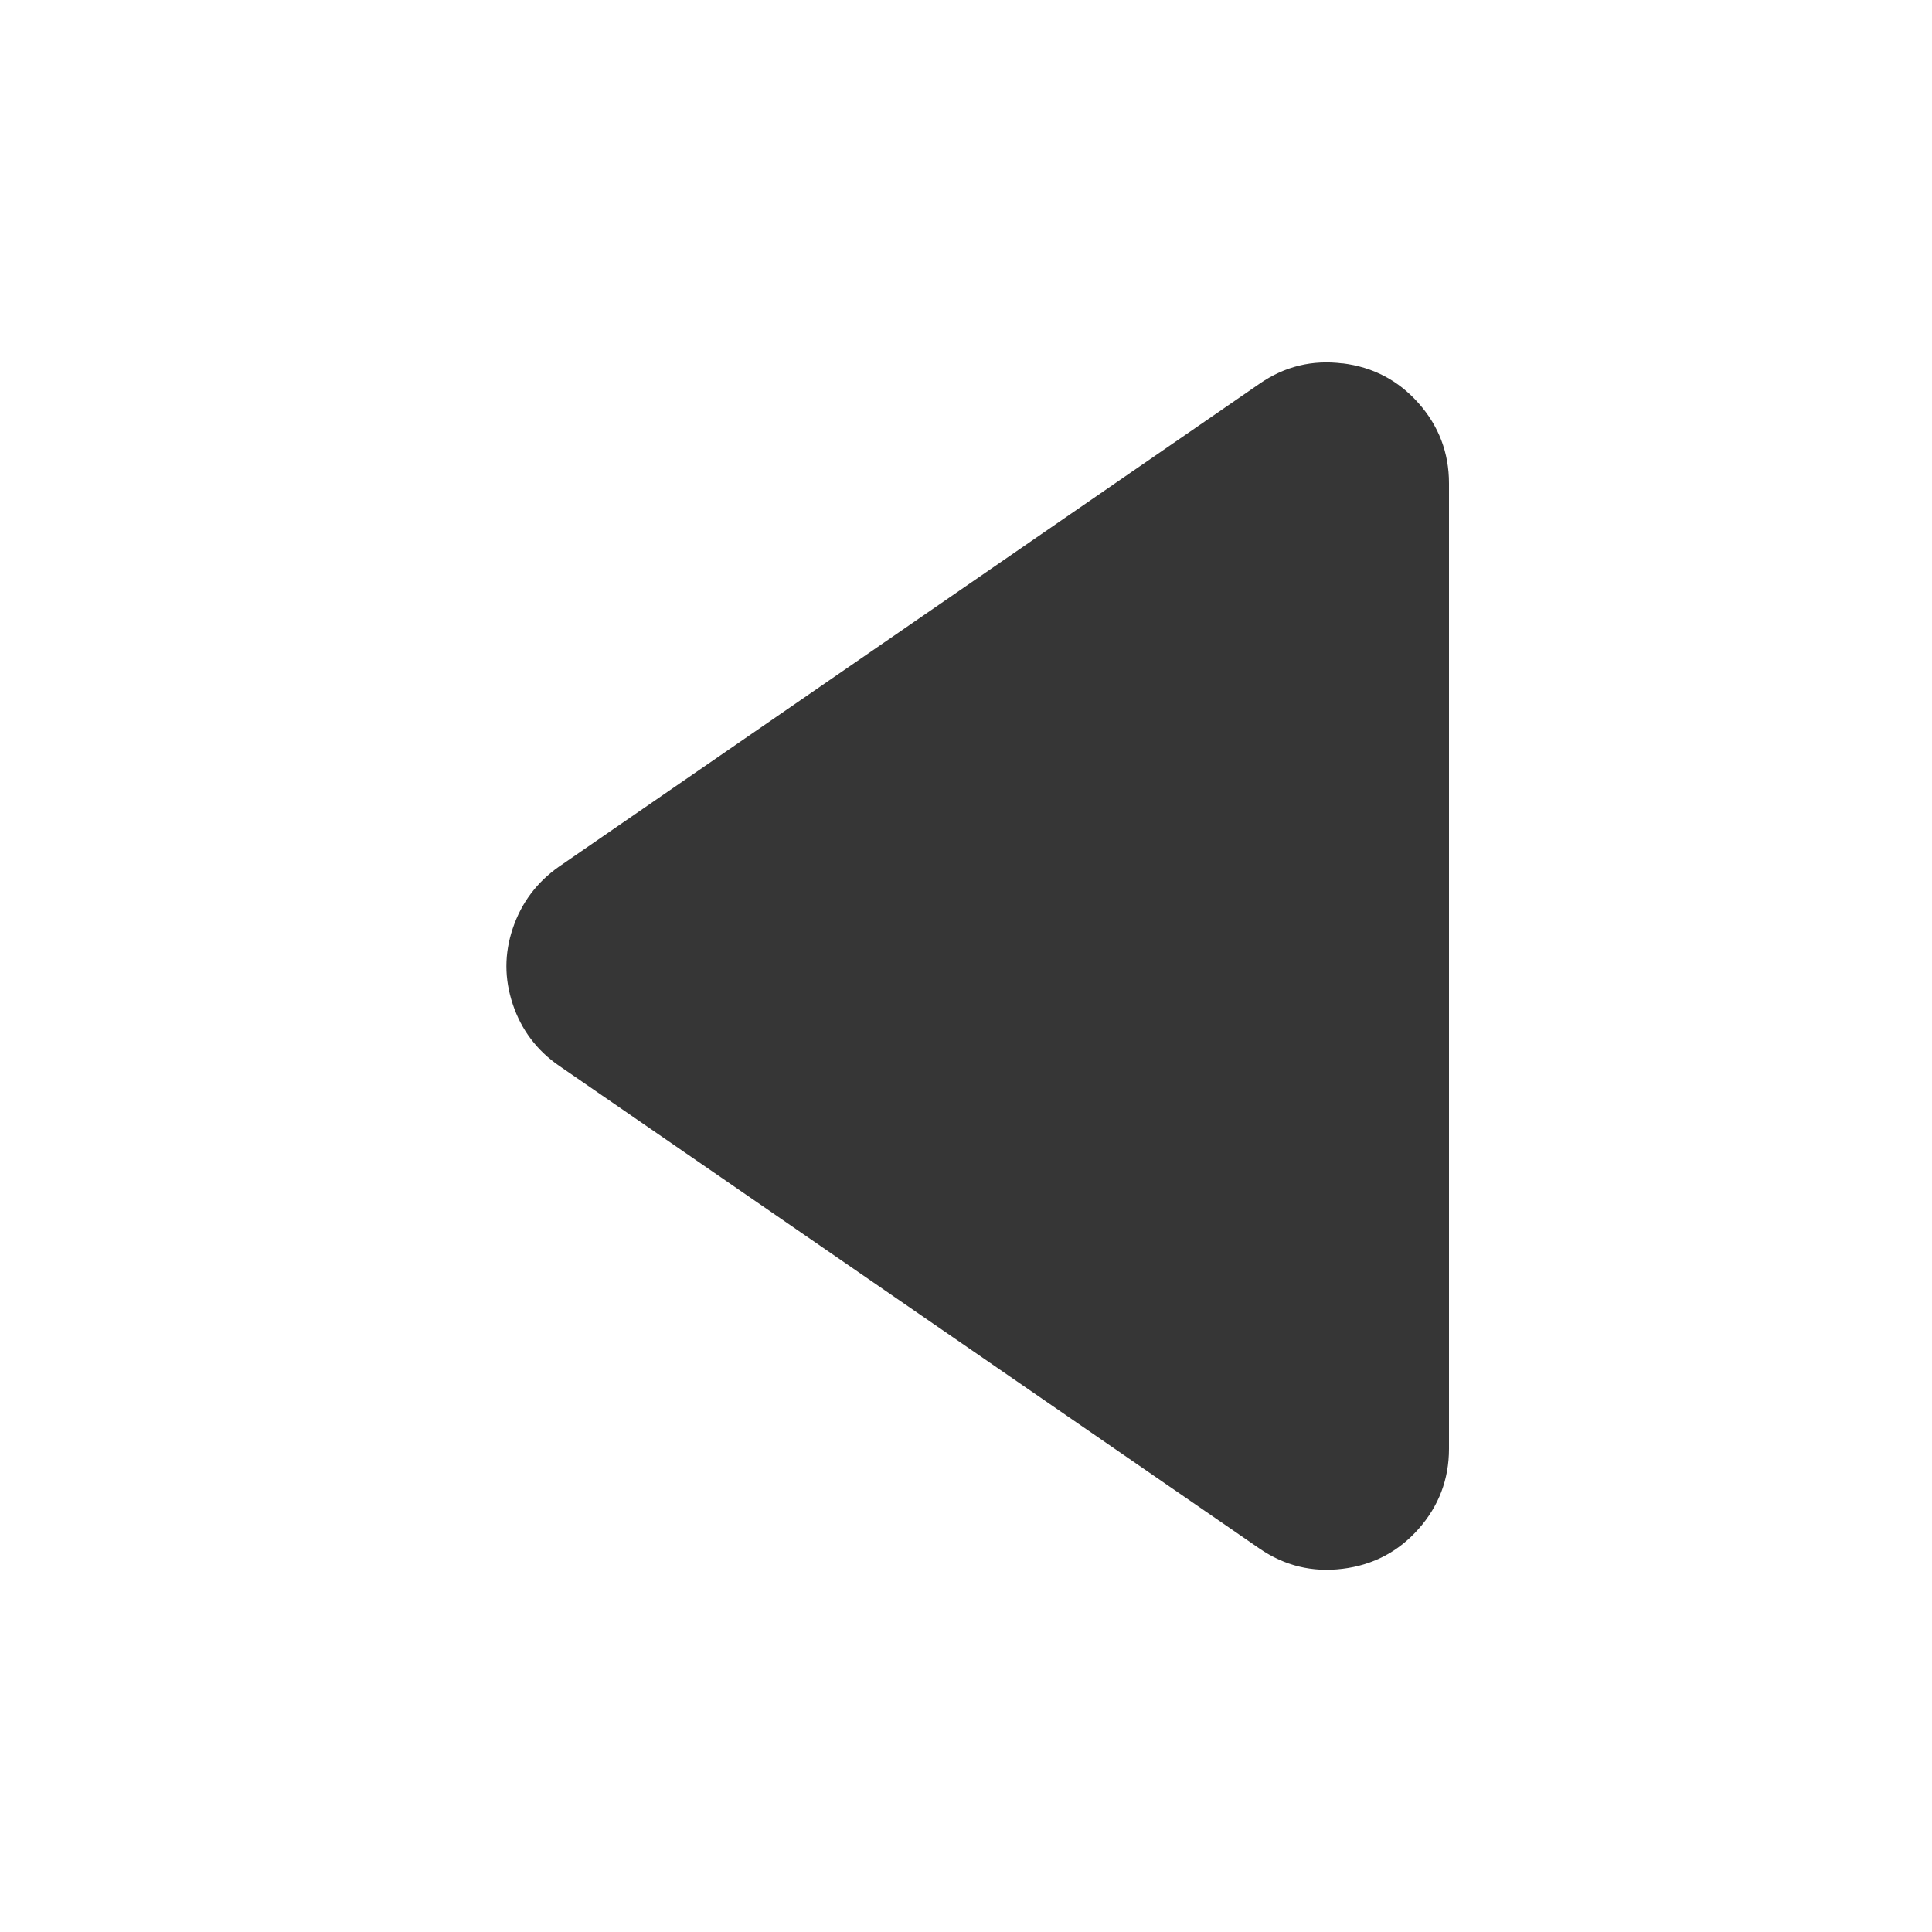
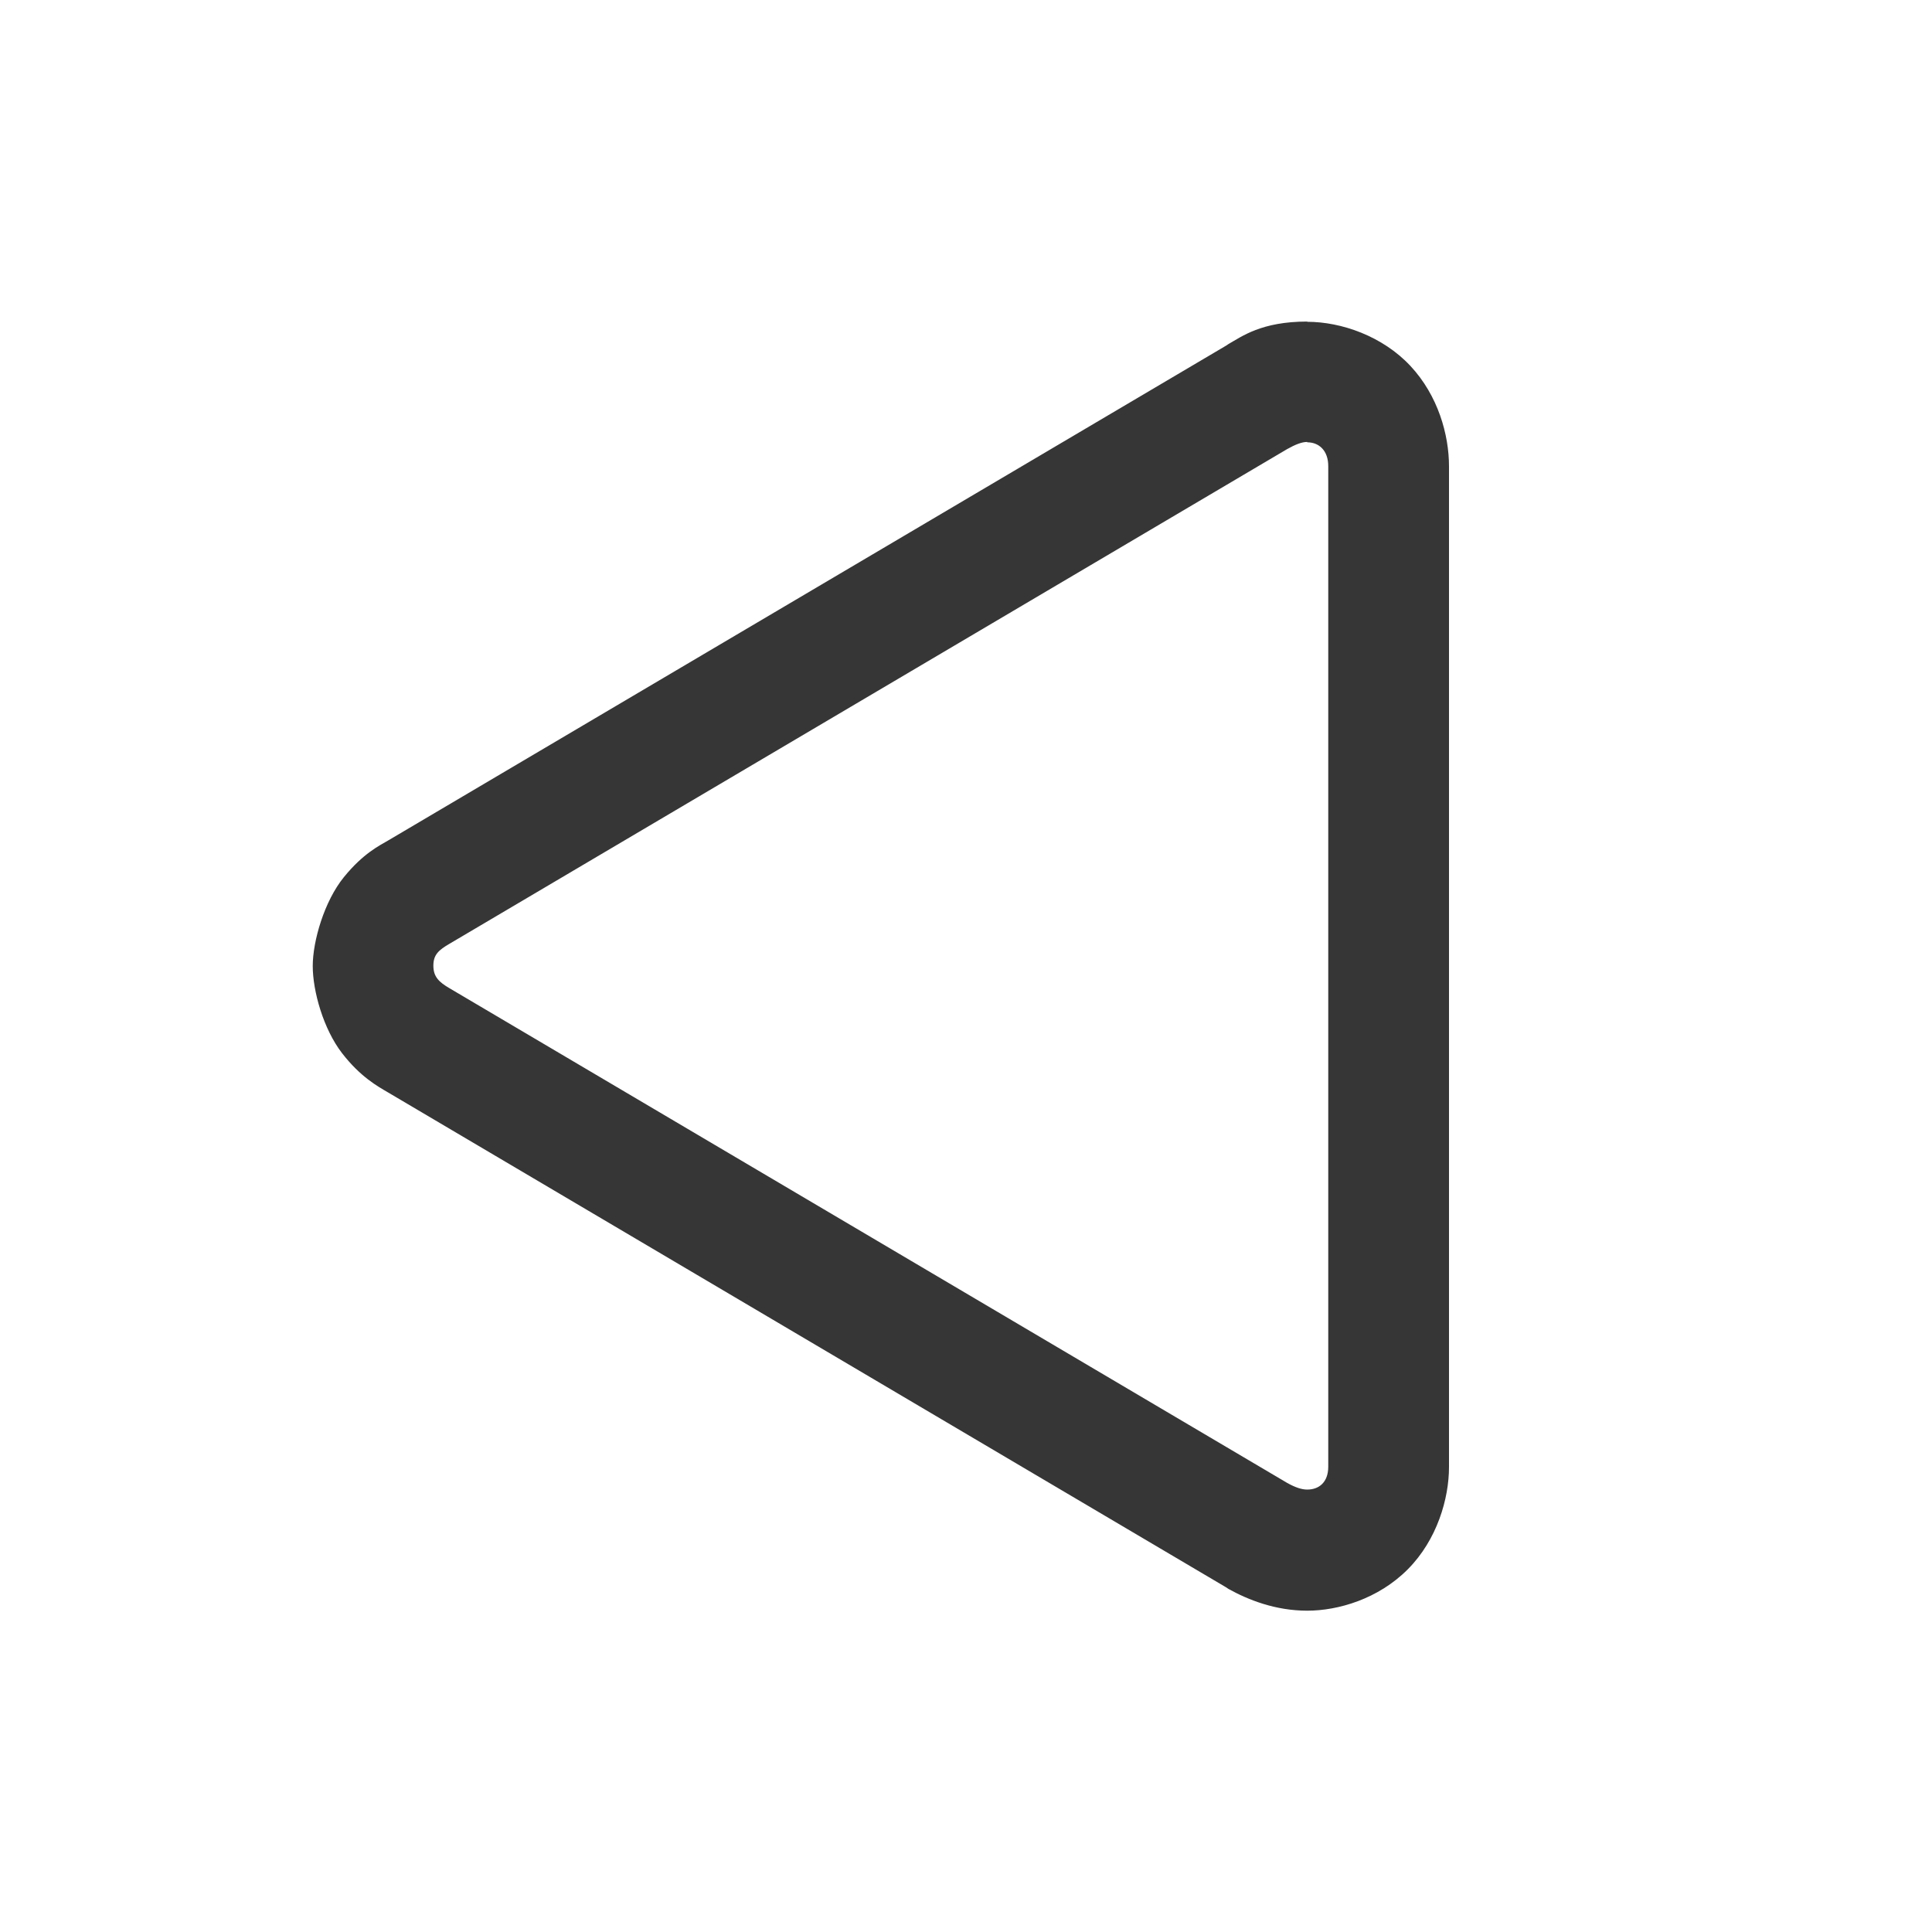
<svg xmlns="http://www.w3.org/2000/svg" width="16" height="16" enable-background="new" version="1.1">
-   <path d="m11.119 3.009c0.251 0.031 0.46 0.14 0.628 0.329s0.253 0.411 0.253 0.665v7.995c0 0.253-0.085 0.476-0.253 0.665-0.168 0.189-0.377 0.298-0.628 0.329-0.251 0.031-0.479-0.024-0.689-0.168l-5.799-3.997c-0.185-0.127-0.314-0.299-0.384-0.509-0.071-0.212-0.071-0.421 0-0.631 0.071-0.21 0.198-0.38 0.381-0.509l5.803-4c0.209-0.145 0.439-0.2 0.689-0.168z" fill="#363636" stroke-width="1.561" />
+   <defs>
+     <style id="current-color-scheme" type="text/css">.ColorScheme-Text {
+         color:#363636;
+       }</style>
+   </defs>
+   <path class="ColorScheme-Text" d="m10.826 2.663c-0.38 1e-7 -0.542 0.124-0.652 0.186-0.007 0.004-0.014 0.009-0.021 0.014l-6.936 4.096c-0.075 0.044-0.209 0.108-0.369 0.305-0.162 0.199-0.258 0.529-0.258 0.736 0 0.208 0.088 0.521 0.242 0.721 0.153 0.198 0.296 0.276 0.385 0.328l6.936 4.096c0.007 0.005 0.014 0.009 0.021 0.014 0.162 0.09 0.388 0.18 0.652 0.18 0.256-5e-6 0.588-0.097 0.832-0.342 0.244-0.245 0.342-0.587 0.342-0.848v-8.287c0-0.261-0.09-0.586-0.32-0.832-0.23-0.246-0.571-0.365-0.854-0.365zm0 1c0.098 0 0.174 0.069 0.174 0.197v8.287c0 0.128-0.076 0.189-0.174 0.189-0.045 0-0.098-0.017-0.166-0.055l-6.936-4.096c-0.091-0.053-0.135-0.097-0.135-0.188s0.044-0.129 0.135-0.182l6.936-4.096c0.068-0.038 0.121-0.059 0.166-0.059z" fill="currentColor" />
</svg>
